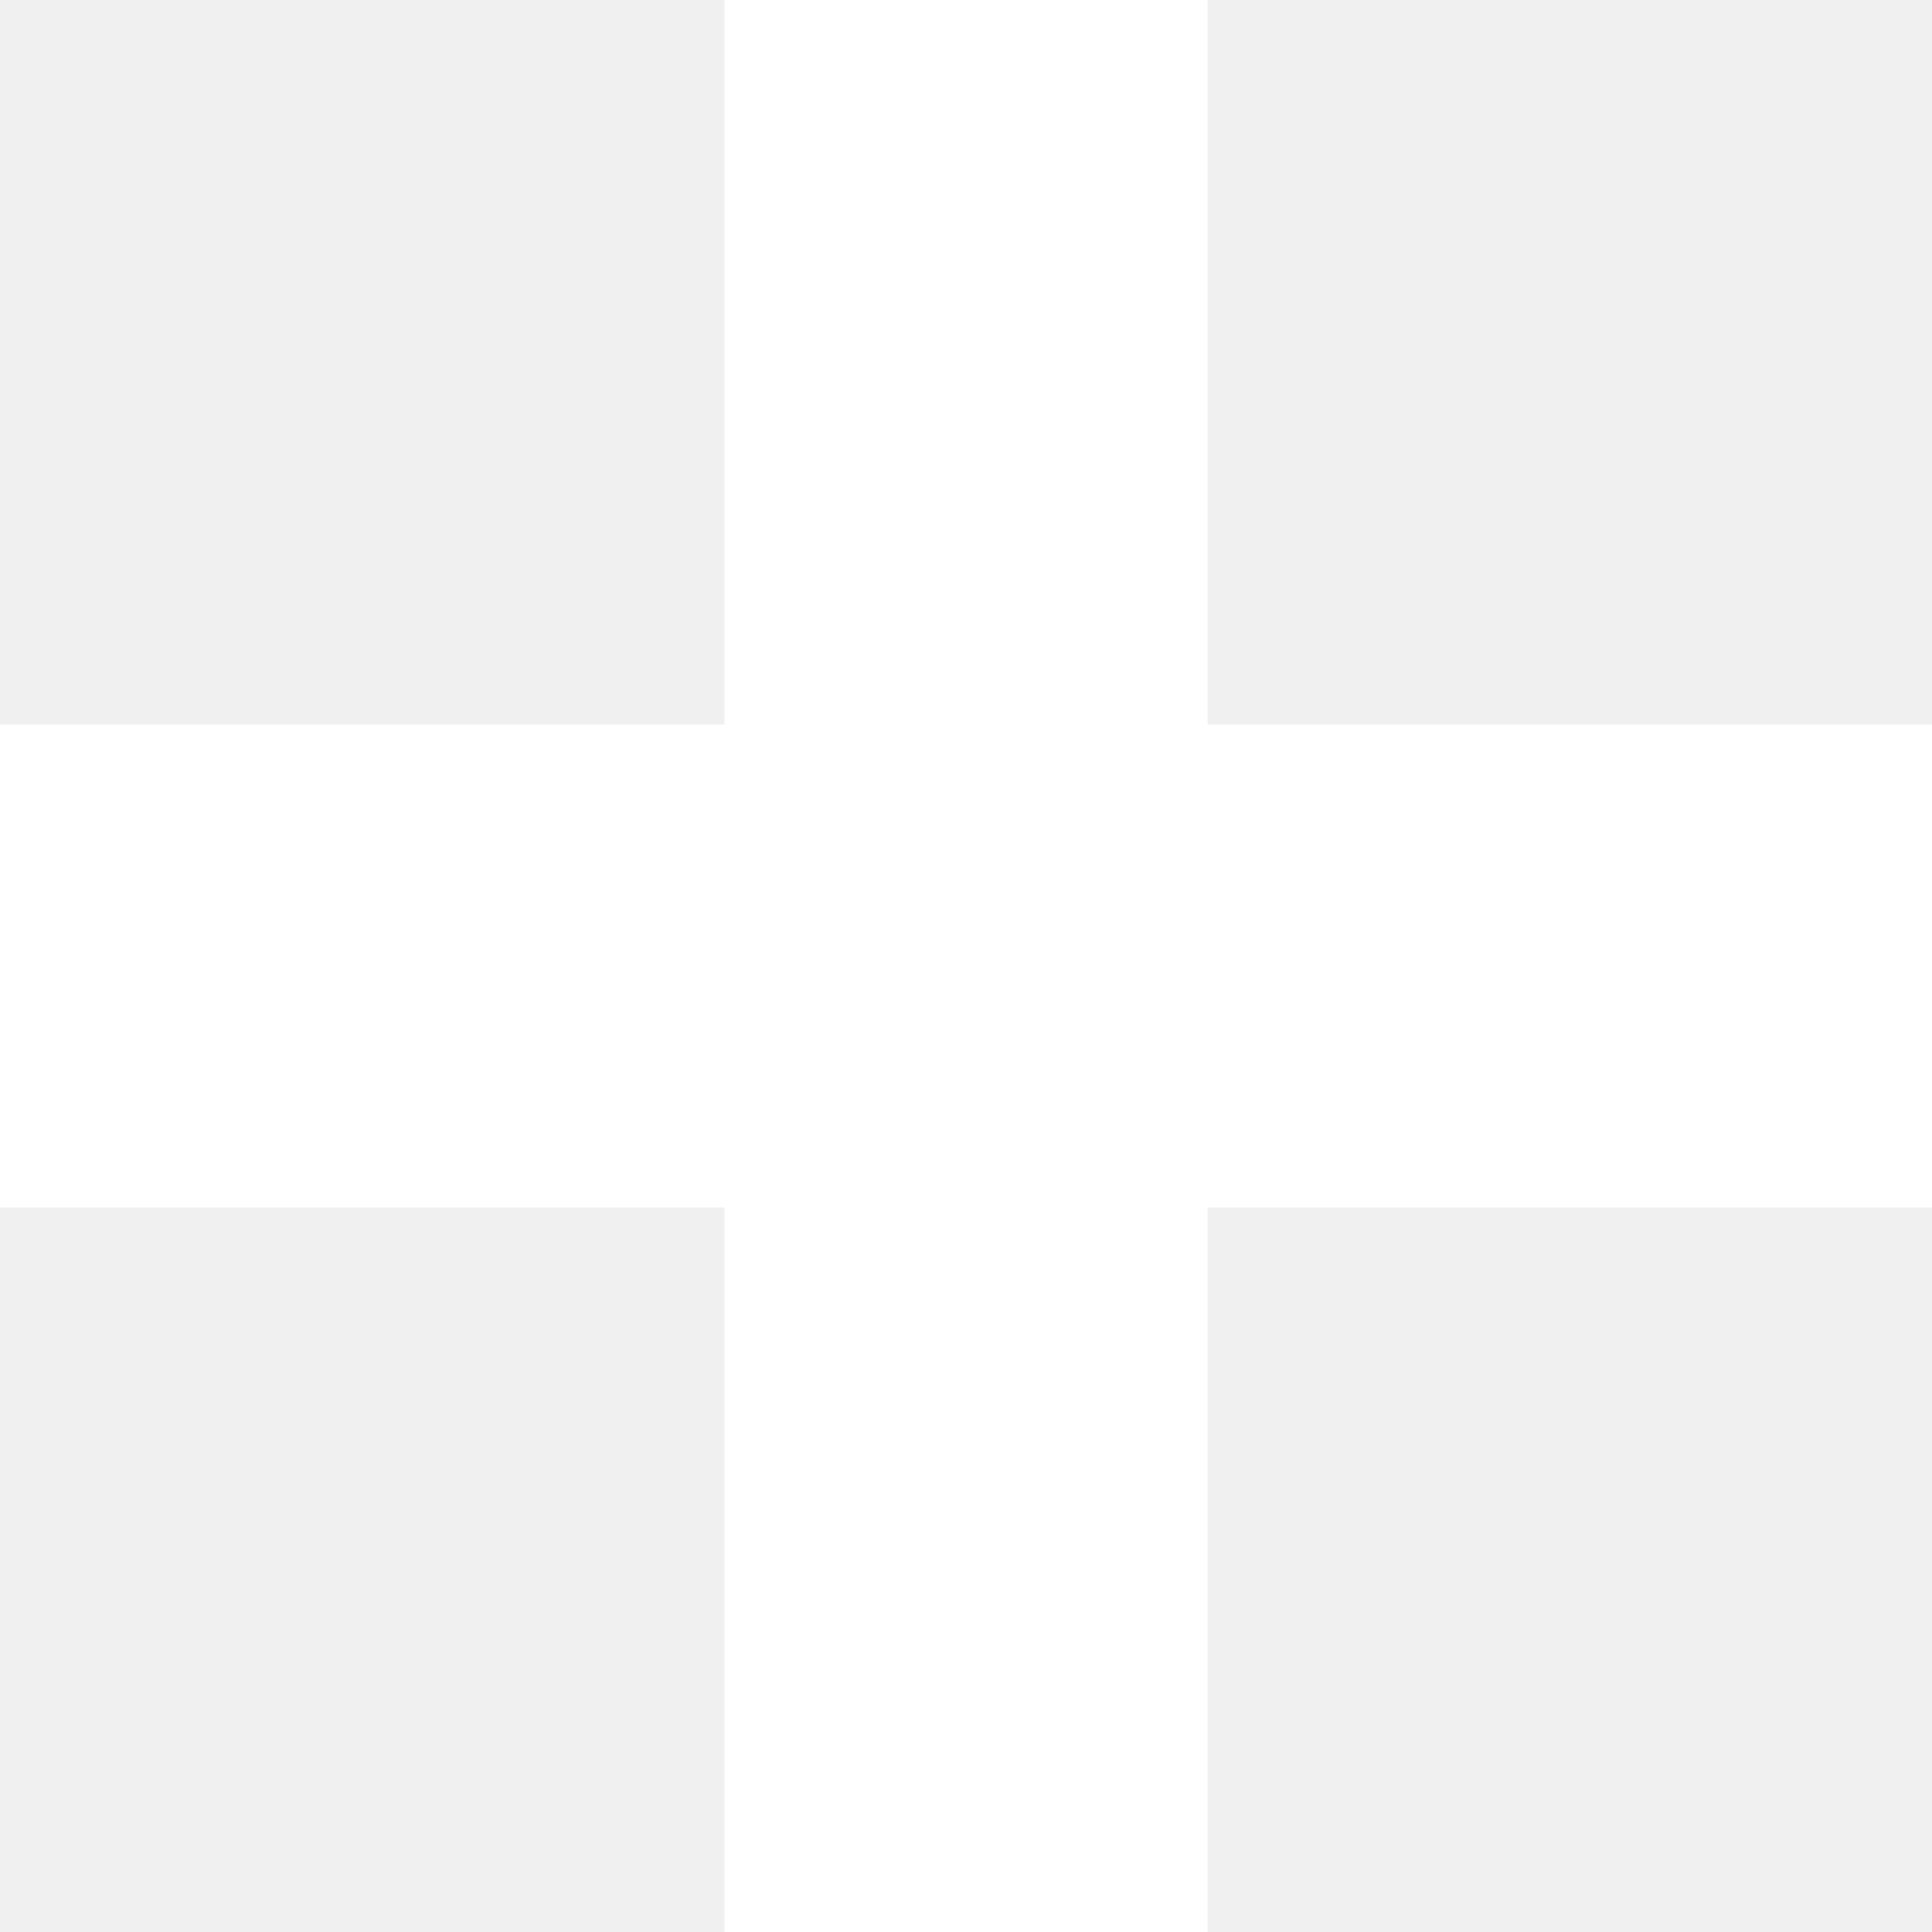
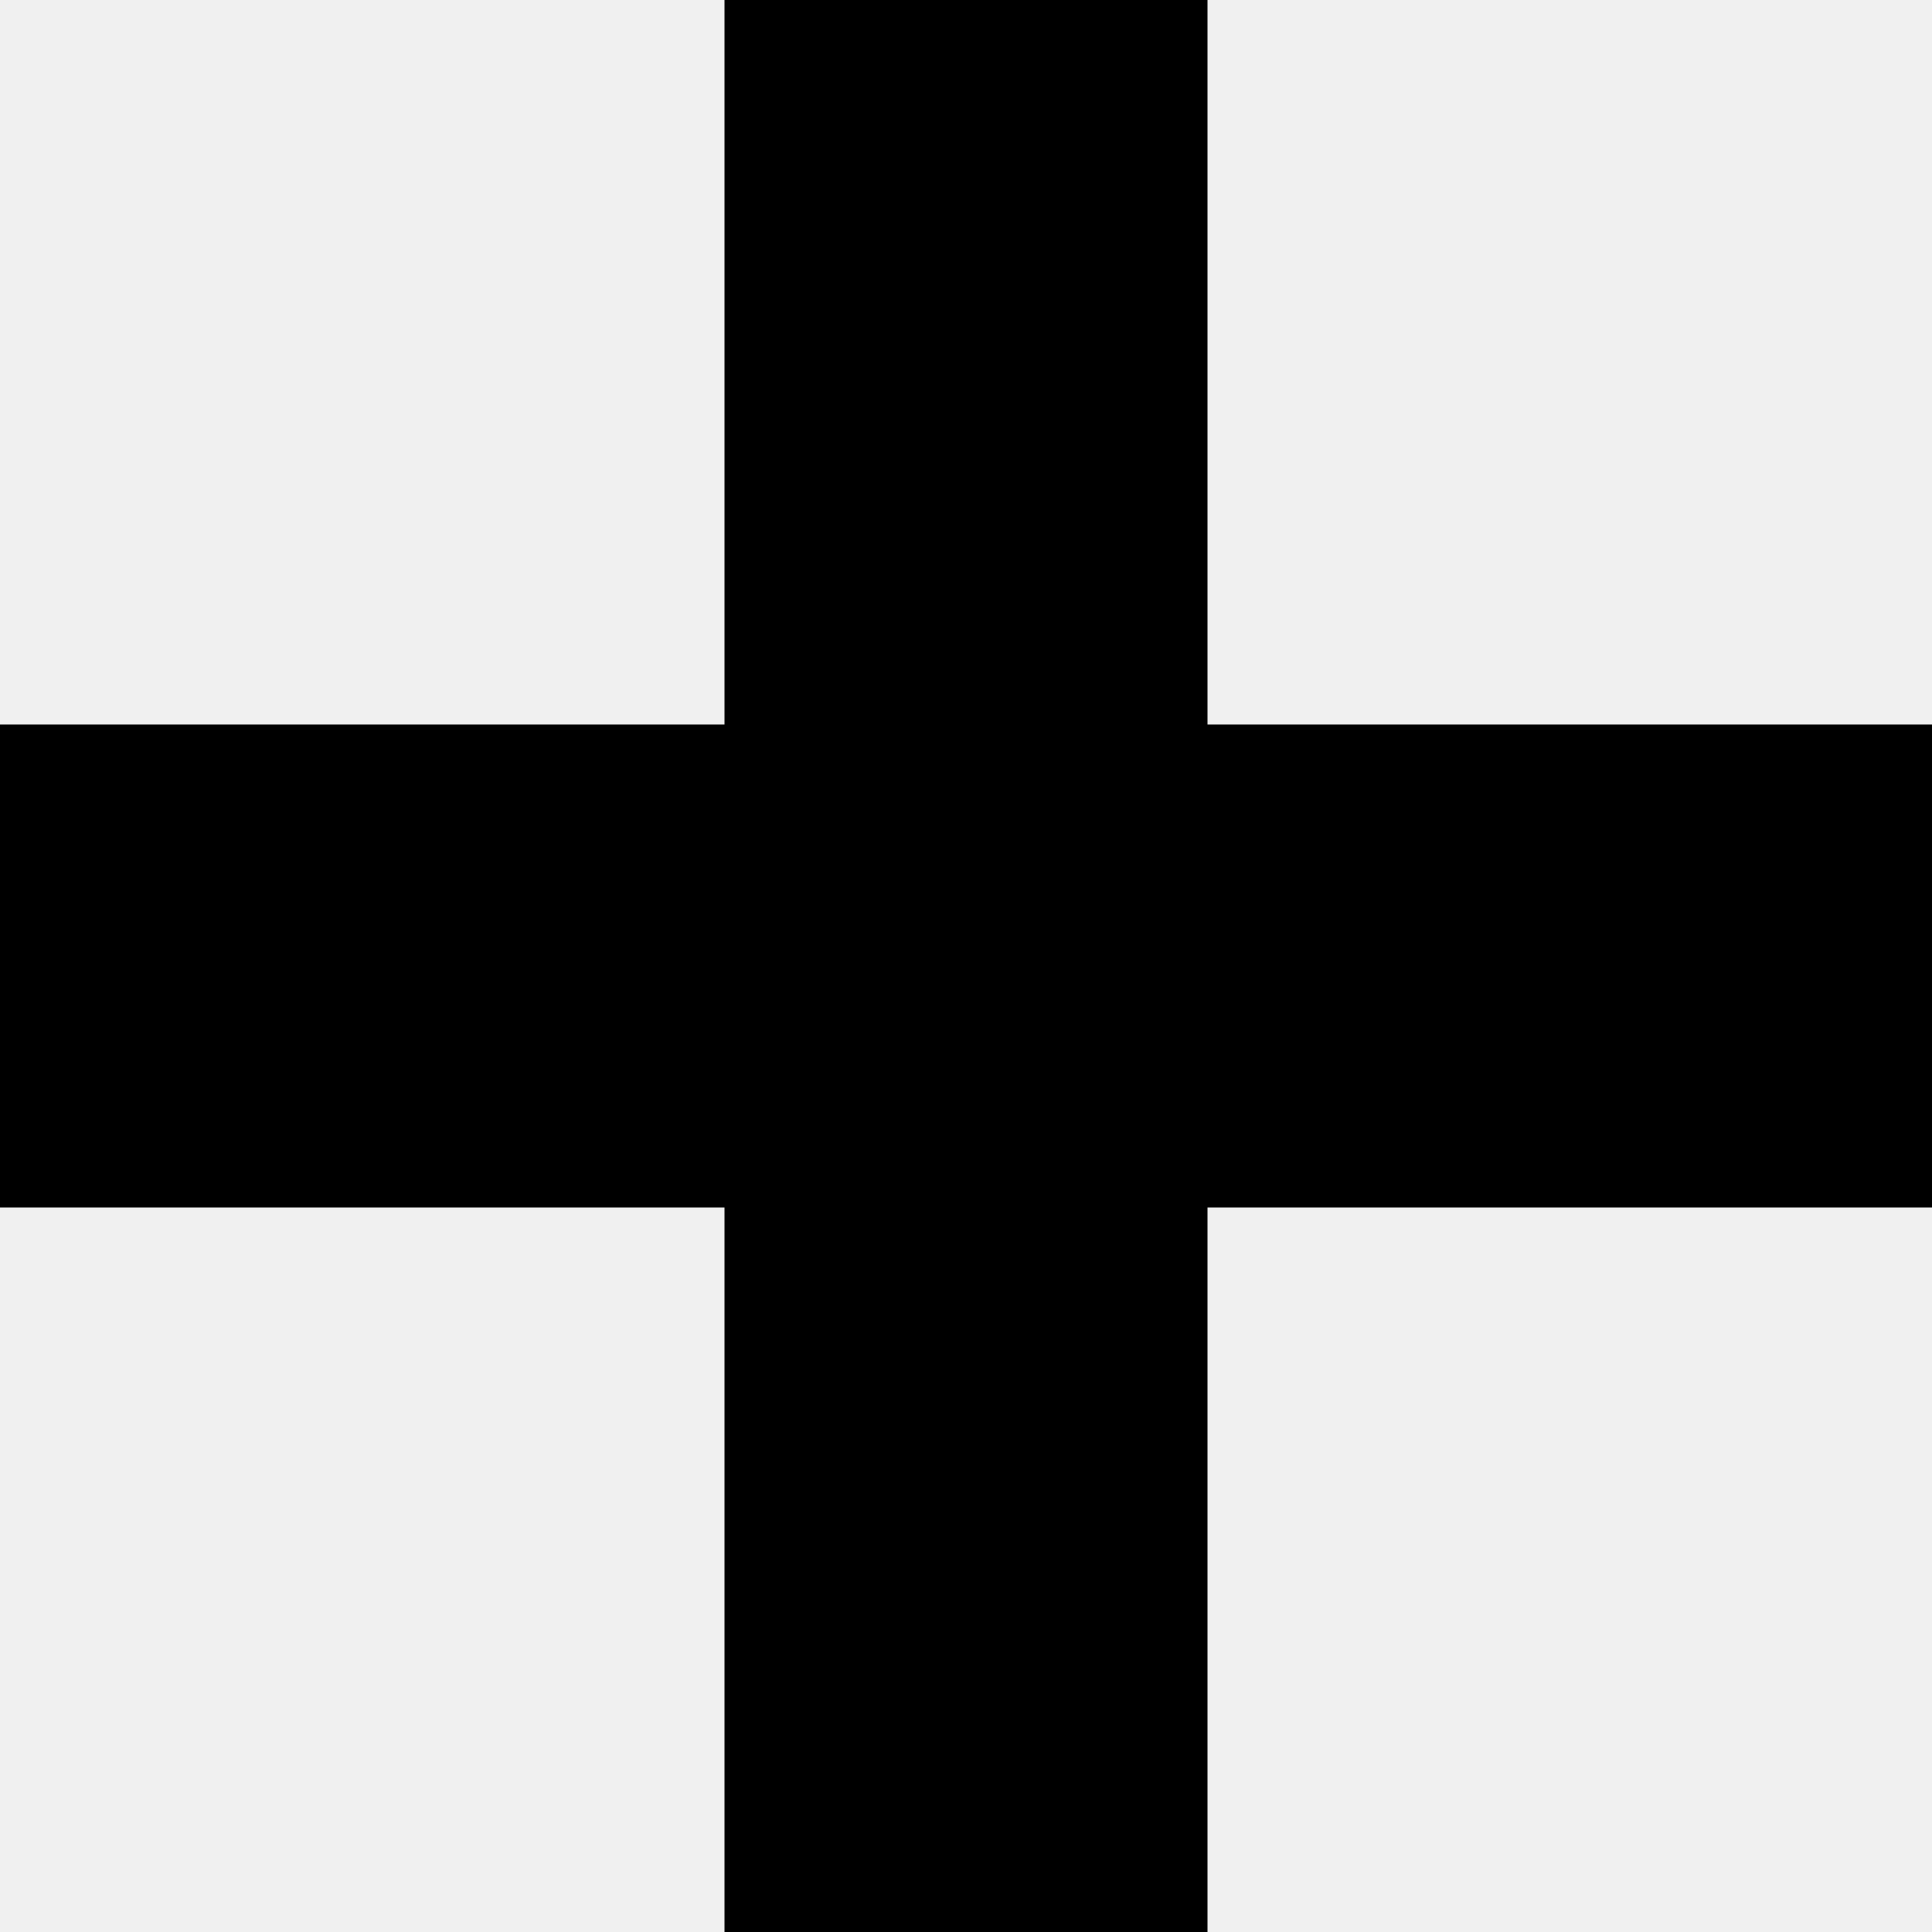
<svg xmlns="http://www.w3.org/2000/svg" width="24px" height="24px" viewBox="0 0 24 24" version="1.1">
  <defs />
  <g id="Page-1" stroke="none" stroke-width="1" fill="none" fill-rule="evenodd">
-     <g id="Artboard-1" transform="translate(-98, -90)" fill="#FFFFFF">
-       <path d="M107,105 L98,105 L98,99 L107,99 L107,90 L113,90 L113,99 L122,99 L122,105 L113,105 L113,114 L107,114 L107,105 L107,105 Z" id="plus" />
+     <g id="Artboard-1" transform="translate(-208, -92)" fill="#000000">
+       <path d="M217,107 L208,107 L208,101 L217,101 L217,92 L223,92 L223,101 L232,101 L232,107 L223,107 L223,116 L217,116 L217,107 L217,107 Z" id="plus" />
    </g>
  </g>
</svg>
